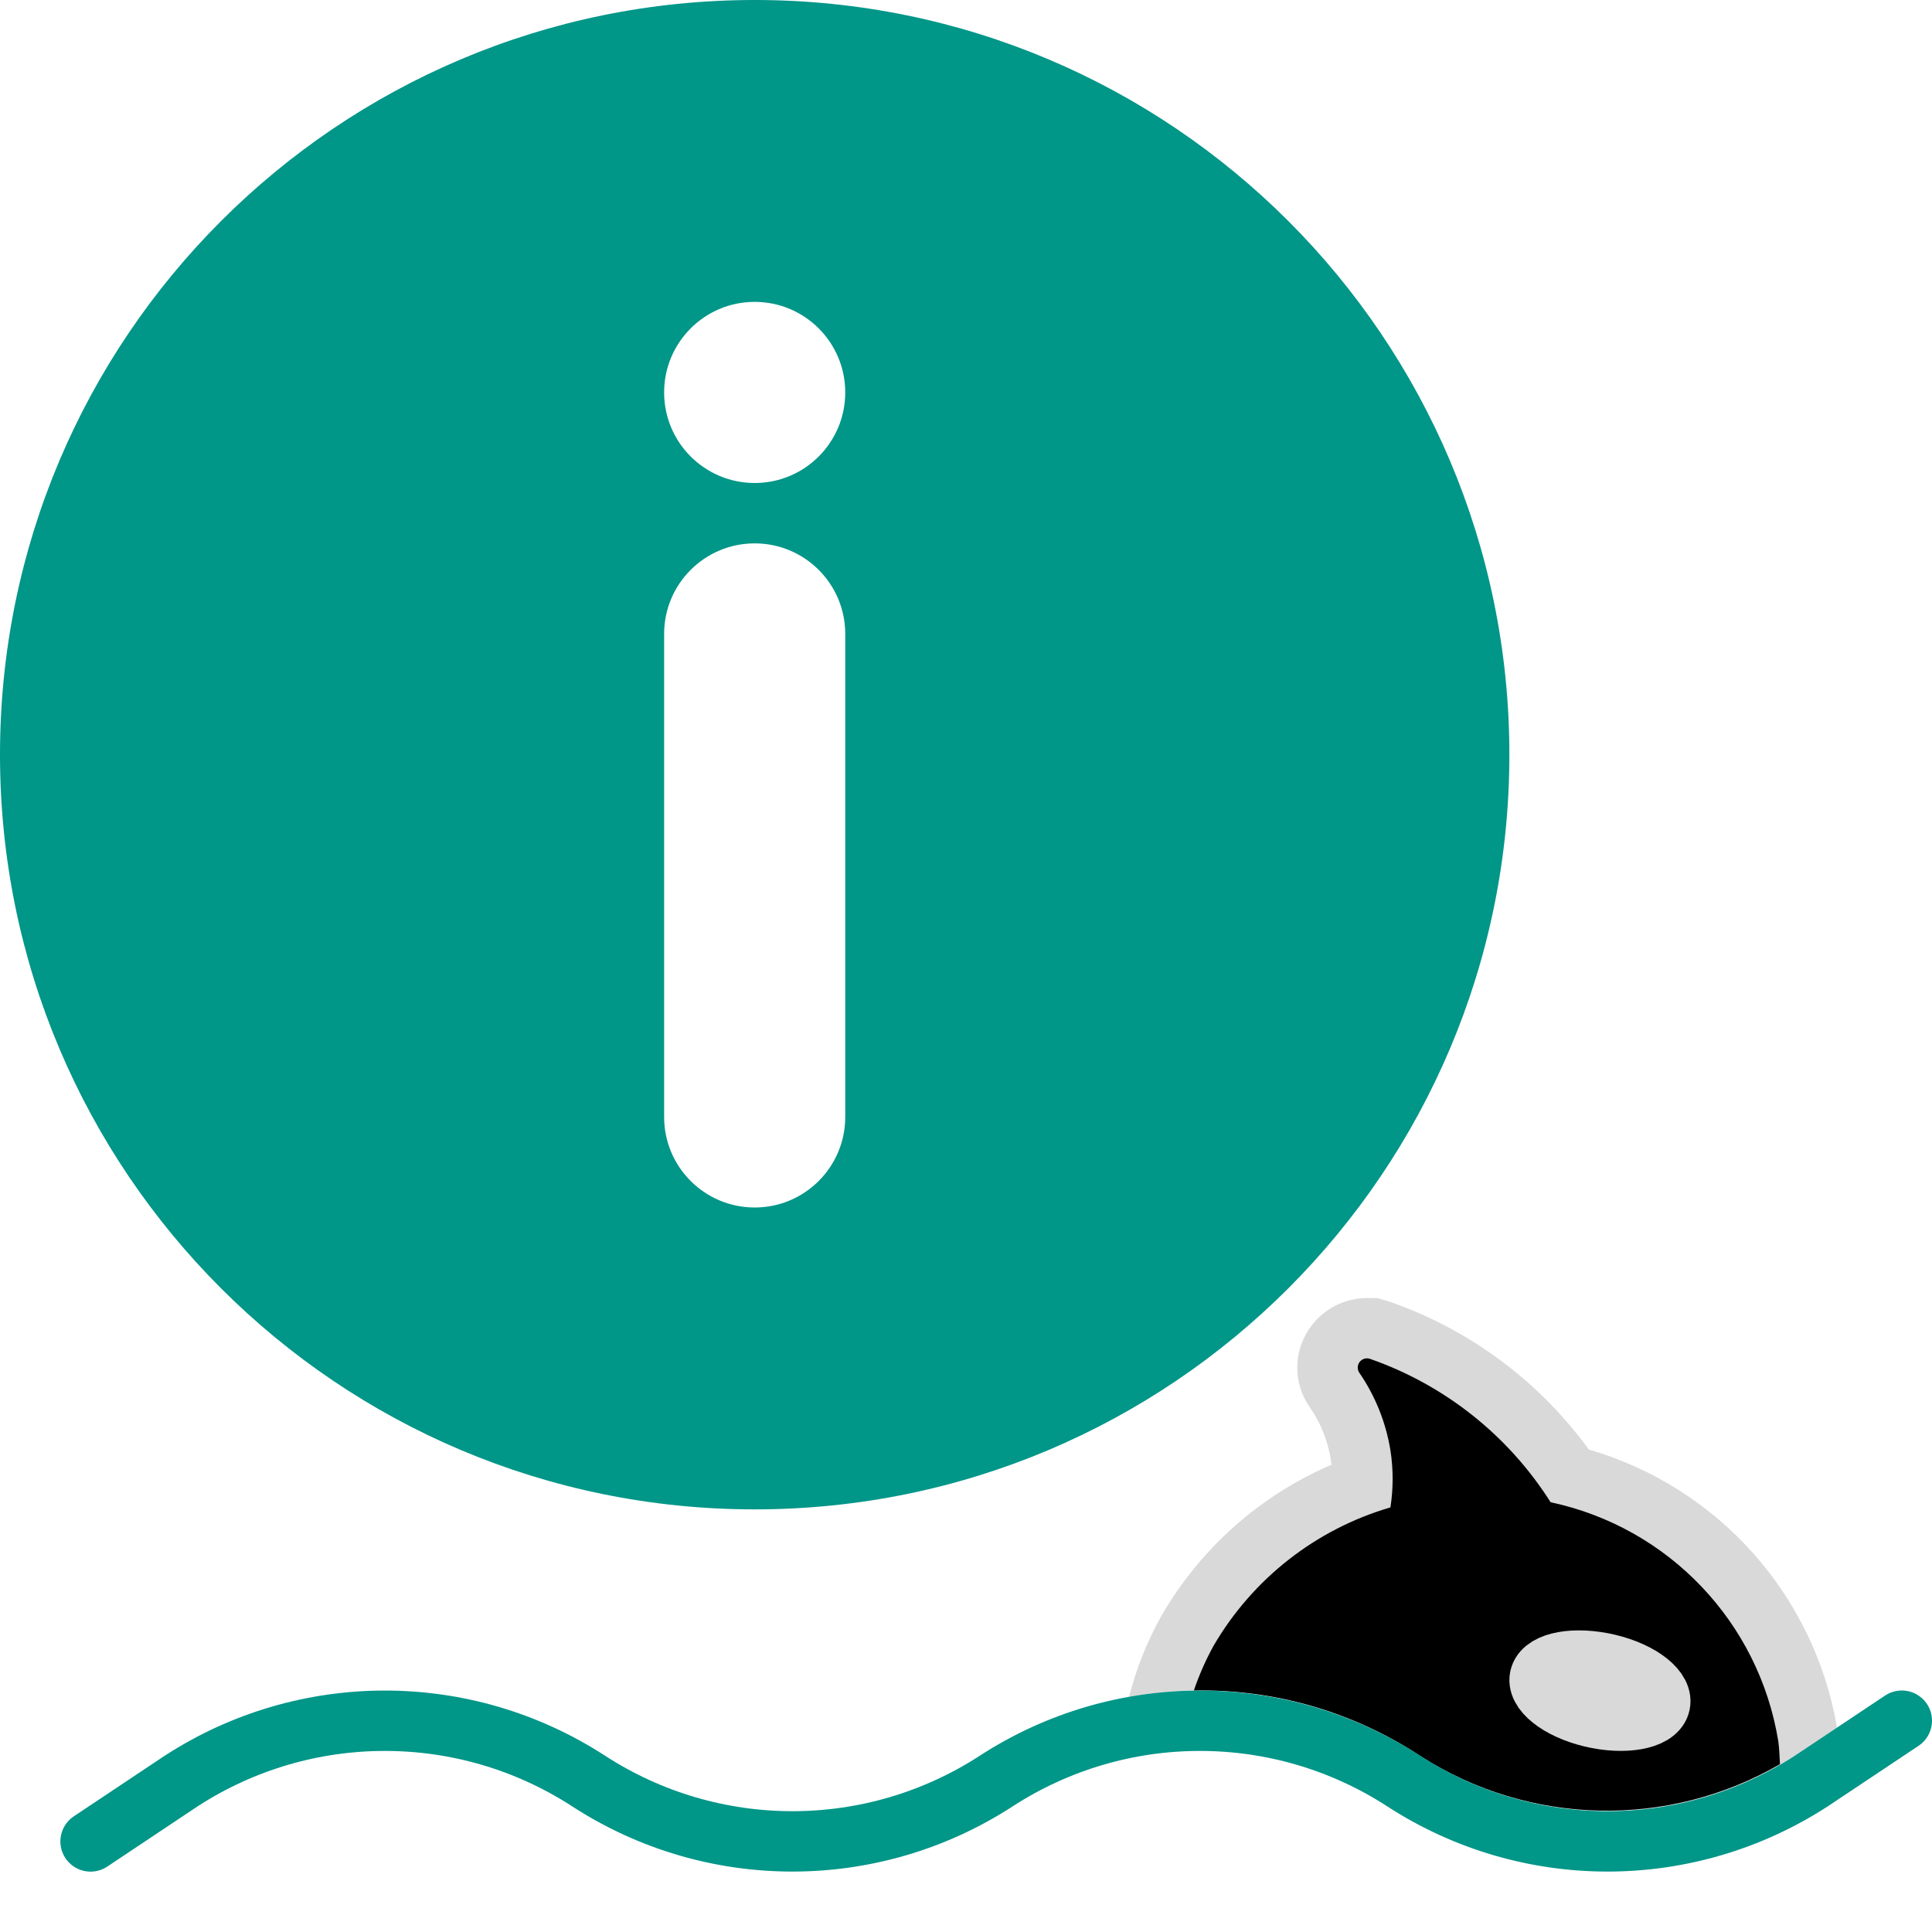
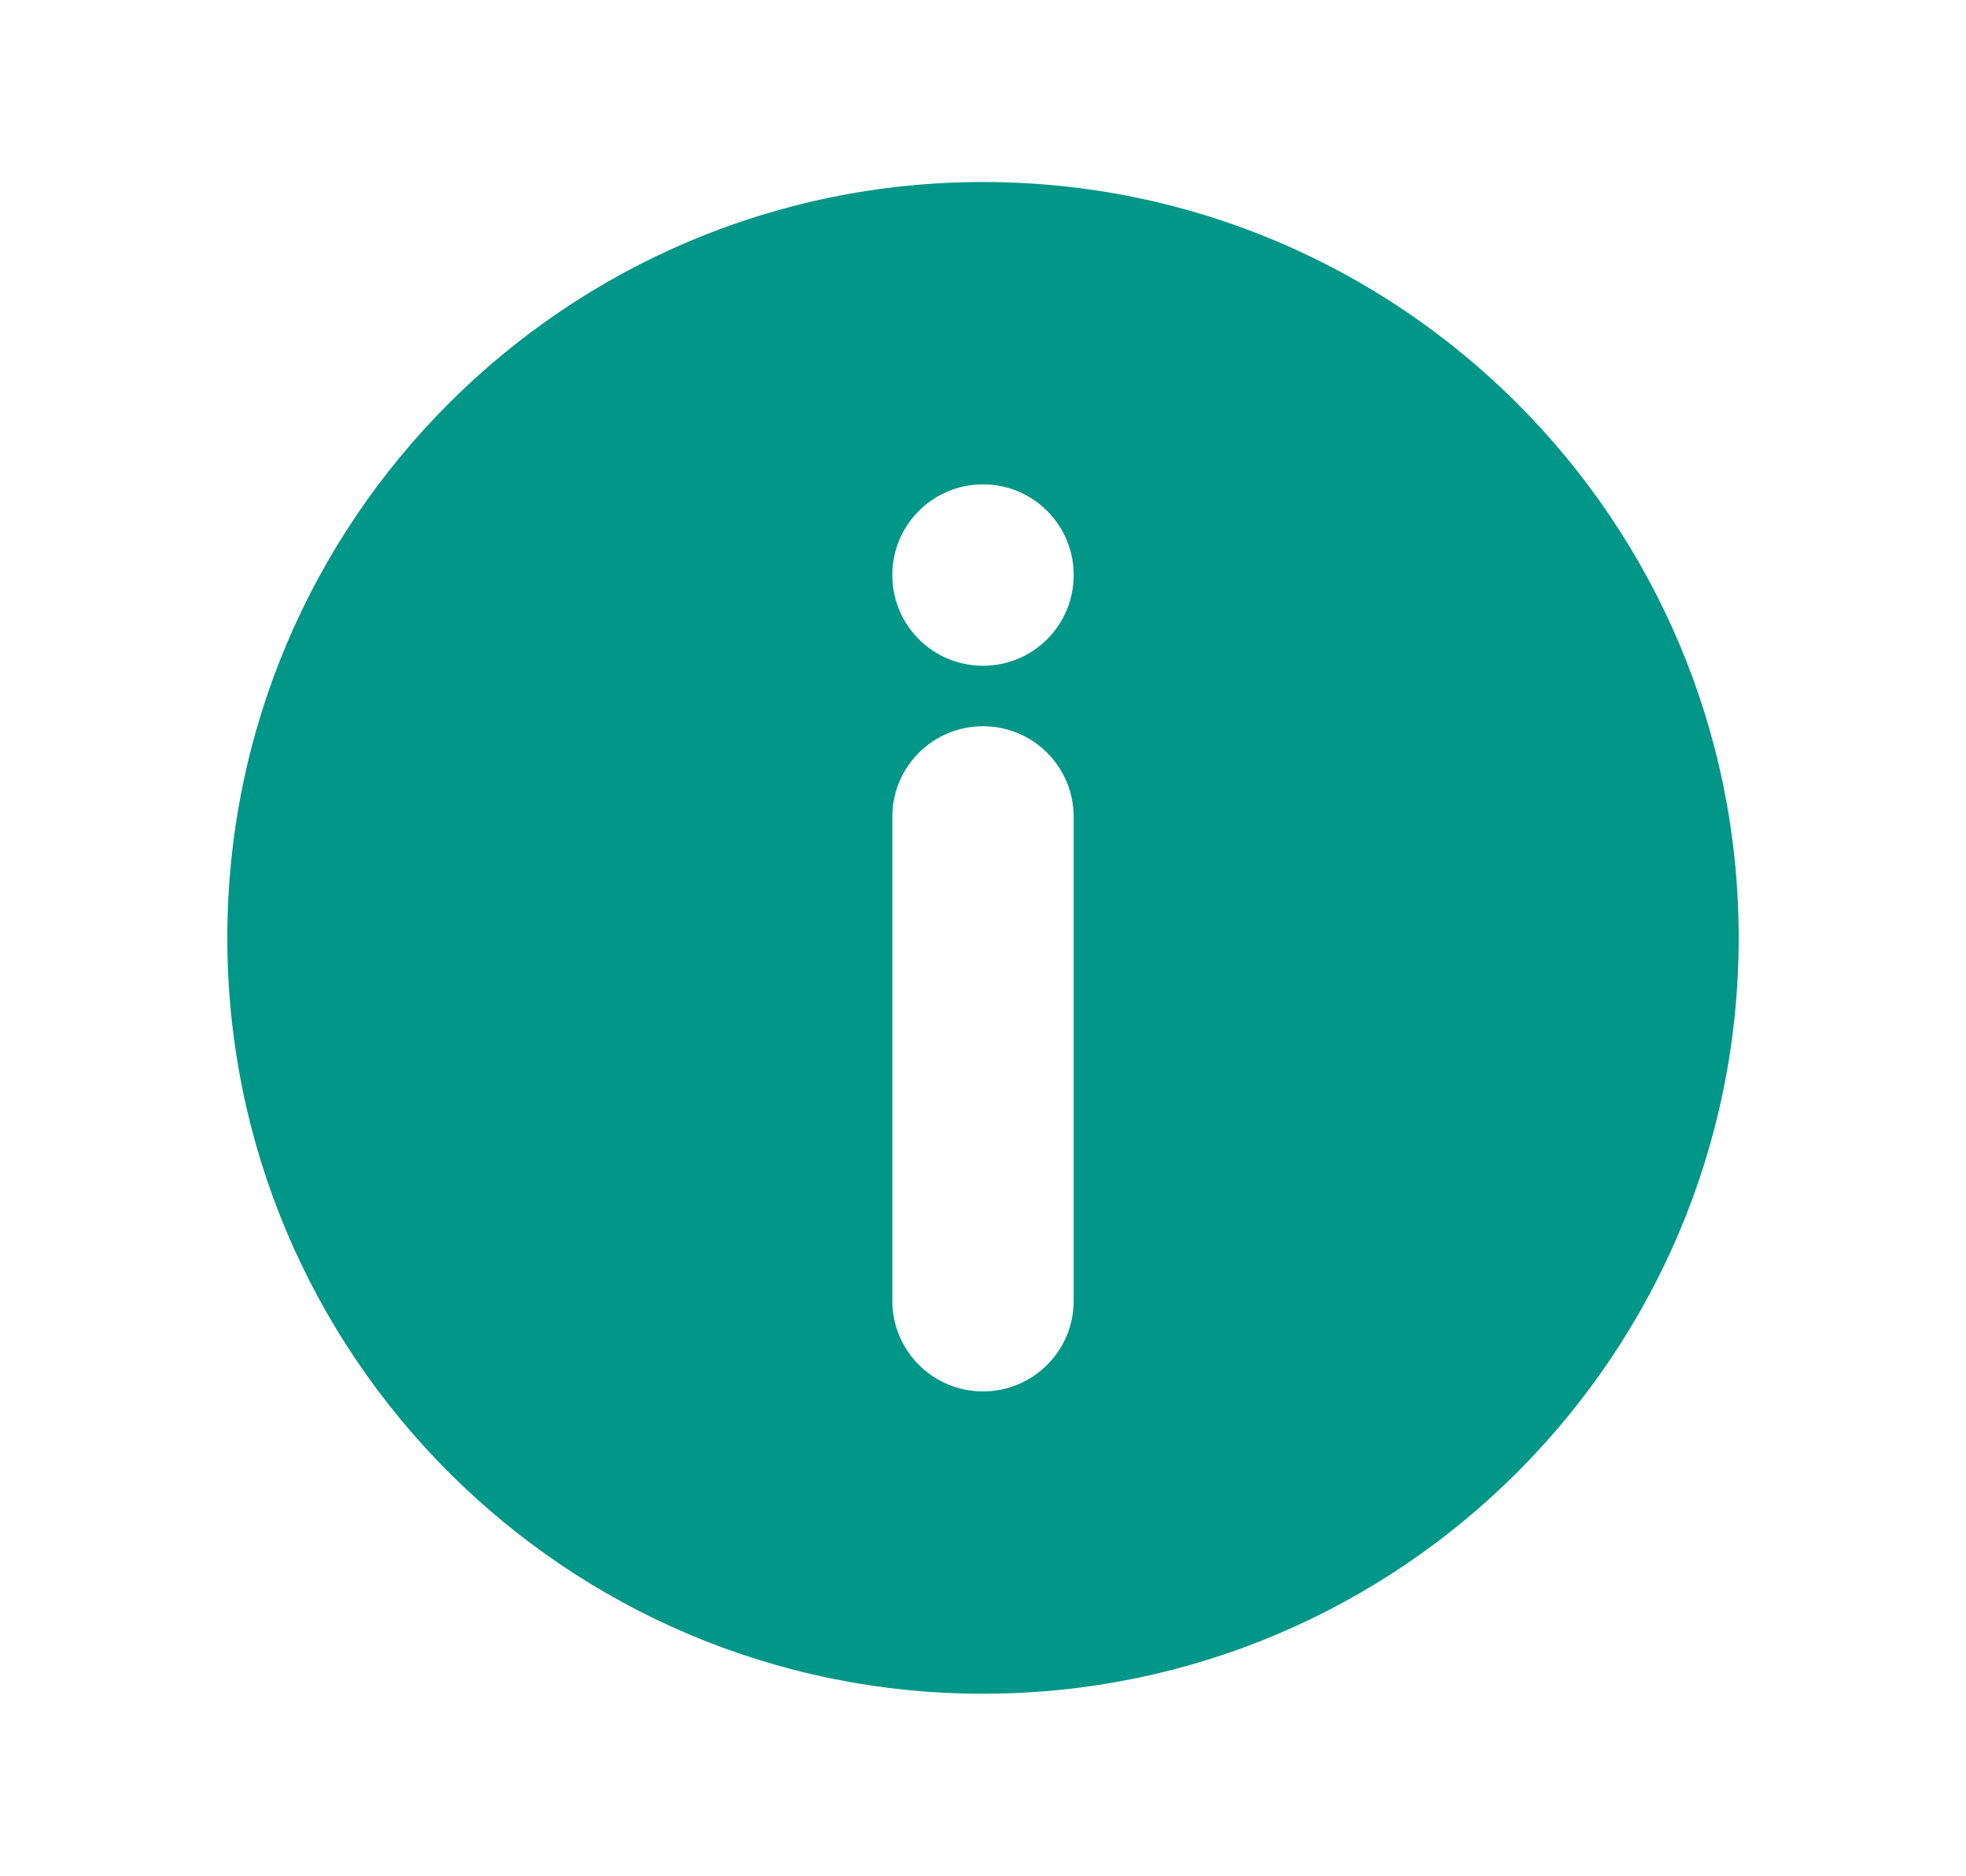
- <svg xmlns="http://www.w3.org/2000/svg" width="32" height="32" viewBox="0 0 32 32">
-   <path d="M23.527,29.084a5.722,5.722,0,0,0,6.2,0l.7-.469a5.816,5.816,0,0,0-4.111-4.606,6.871,6.871,0,0,0-3.285-2.444l-.216-.065h-.169a1.156,1.156,0,0,0-1.027.62,1.138,1.138,0,0,0,.07,1.18,2.116,2.116,0,0,1,.354.88c0,.026.008.053.012.08a5.972,5.972,0,0,0-2.824,2.513,5.511,5.511,0,0,0-.53,1.334A6.626,6.626,0,0,1,23.527,29.084Z" style="fill:#d9d9d9" />
-   <path d="M19.774,28a6.585,6.585,0,0,1,3.753,1.086,5.72,5.72,0,0,0,5.955.134c-.008-.127-.01-.254-.028-.38h0a4.84,4.84,0,0,0-3.771-3.958A5.8,5.8,0,0,0,22.7,22.51a.153.153,0,0,0-.188.223,3.165,3.165,0,0,1,.518,1.29,3.076,3.076,0,0,1,0,.944,5.022,5.022,0,0,0-2.934,2.3h0A4.611,4.611,0,0,0,19.774,28Z" />
-   <path d="M26.361,28.441c.546.13,1.052.039,1.129-.2s-.3-.546-.851-.677-1.052-.039-1.129.2S25.814,28.31,26.361,28.441Z" style="fill:#d9d9d9;stroke:#d9d9d9;stroke-miterlimit:10" />
-   <path d="M12.5,0A12.5,12.5,0,1,0,25,12.5,12.5,12.5,0,0,0,12.5,0Zm0,5A1.5,1.5,0,1,1,11,6.5,1.5,1.5,0,0,1,12.5,5ZM11,10.5a1.5,1.5,0,0,1,3,0v8a1.5,1.5,0,0,1-3,0Z" style="fill:#009688" />
-   <path d="M1.5,30.5l1.5-1a6.2,6.2,0,0,1,6.75,0h0a6.2,6.2,0,0,0,6.75,0h0a6.2,6.2,0,0,1,6.75,0h0a6.2,6.2,0,0,0,6.75,0l1.5-1" style="fill:none;stroke:#009688;stroke-linecap:round;stroke-linejoin:round" />
+ <svg xmlns="http://www.w3.org/2000/svg" id="_图层_2" data-name=" 图层 2" viewBox="0 0 32.52 31.02">
+   <g id="_图层_1-2" data-name=" 图层 1-2">
+     <path d="M16.26,3.01c-6.9,0-12.5,5.6-12.5,12.5s5.6,12.5,12.5,12.5,12.5-5.6,12.5-12.5S23.16,3.01,16.26,3.01ZM16.26,8.01c.83,0,1.5.67,1.5,1.5s-.67,1.5-1.5,1.5-1.5-.67-1.5-1.5.67-1.5,1.5-1.5ZM14.76,13.51c0-.83.67-1.5,1.5-1.5s1.5.67,1.5,1.5v8c0,.83-.67,1.5-1.5,1.5s-1.5-.67-1.5-1.5v-8Z" fill="#009688" />
+   </g>
</svg>
